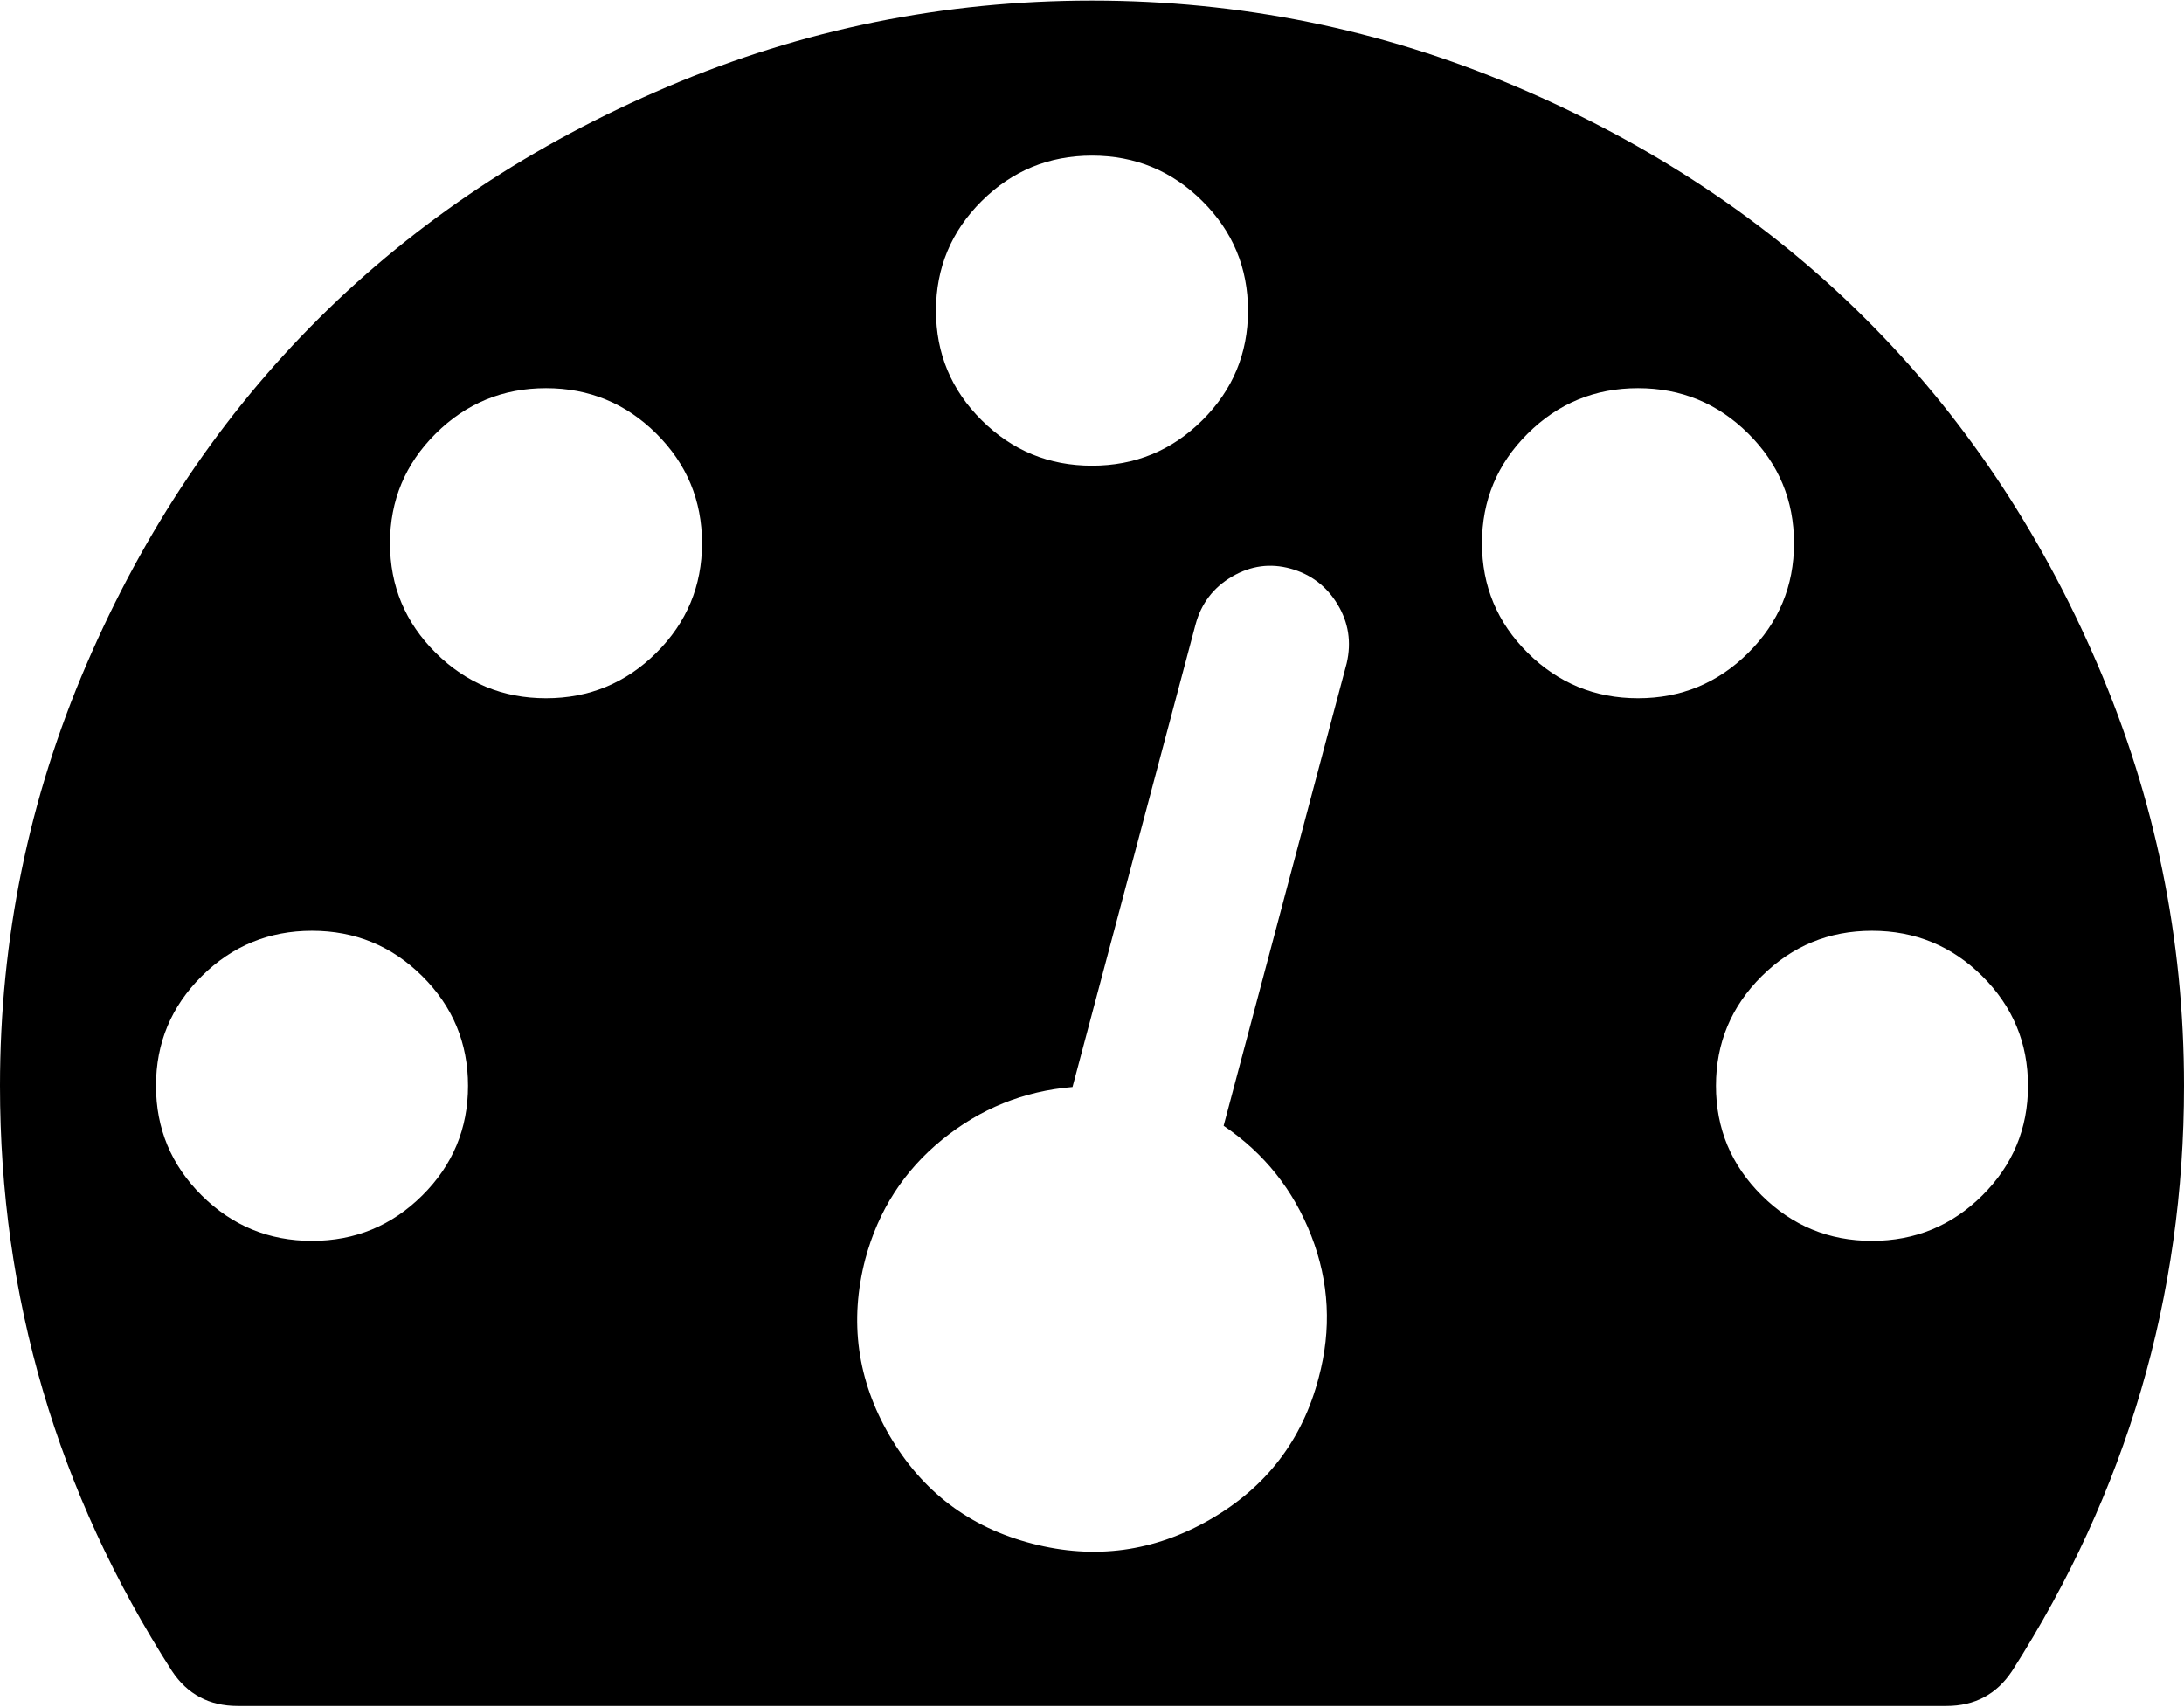
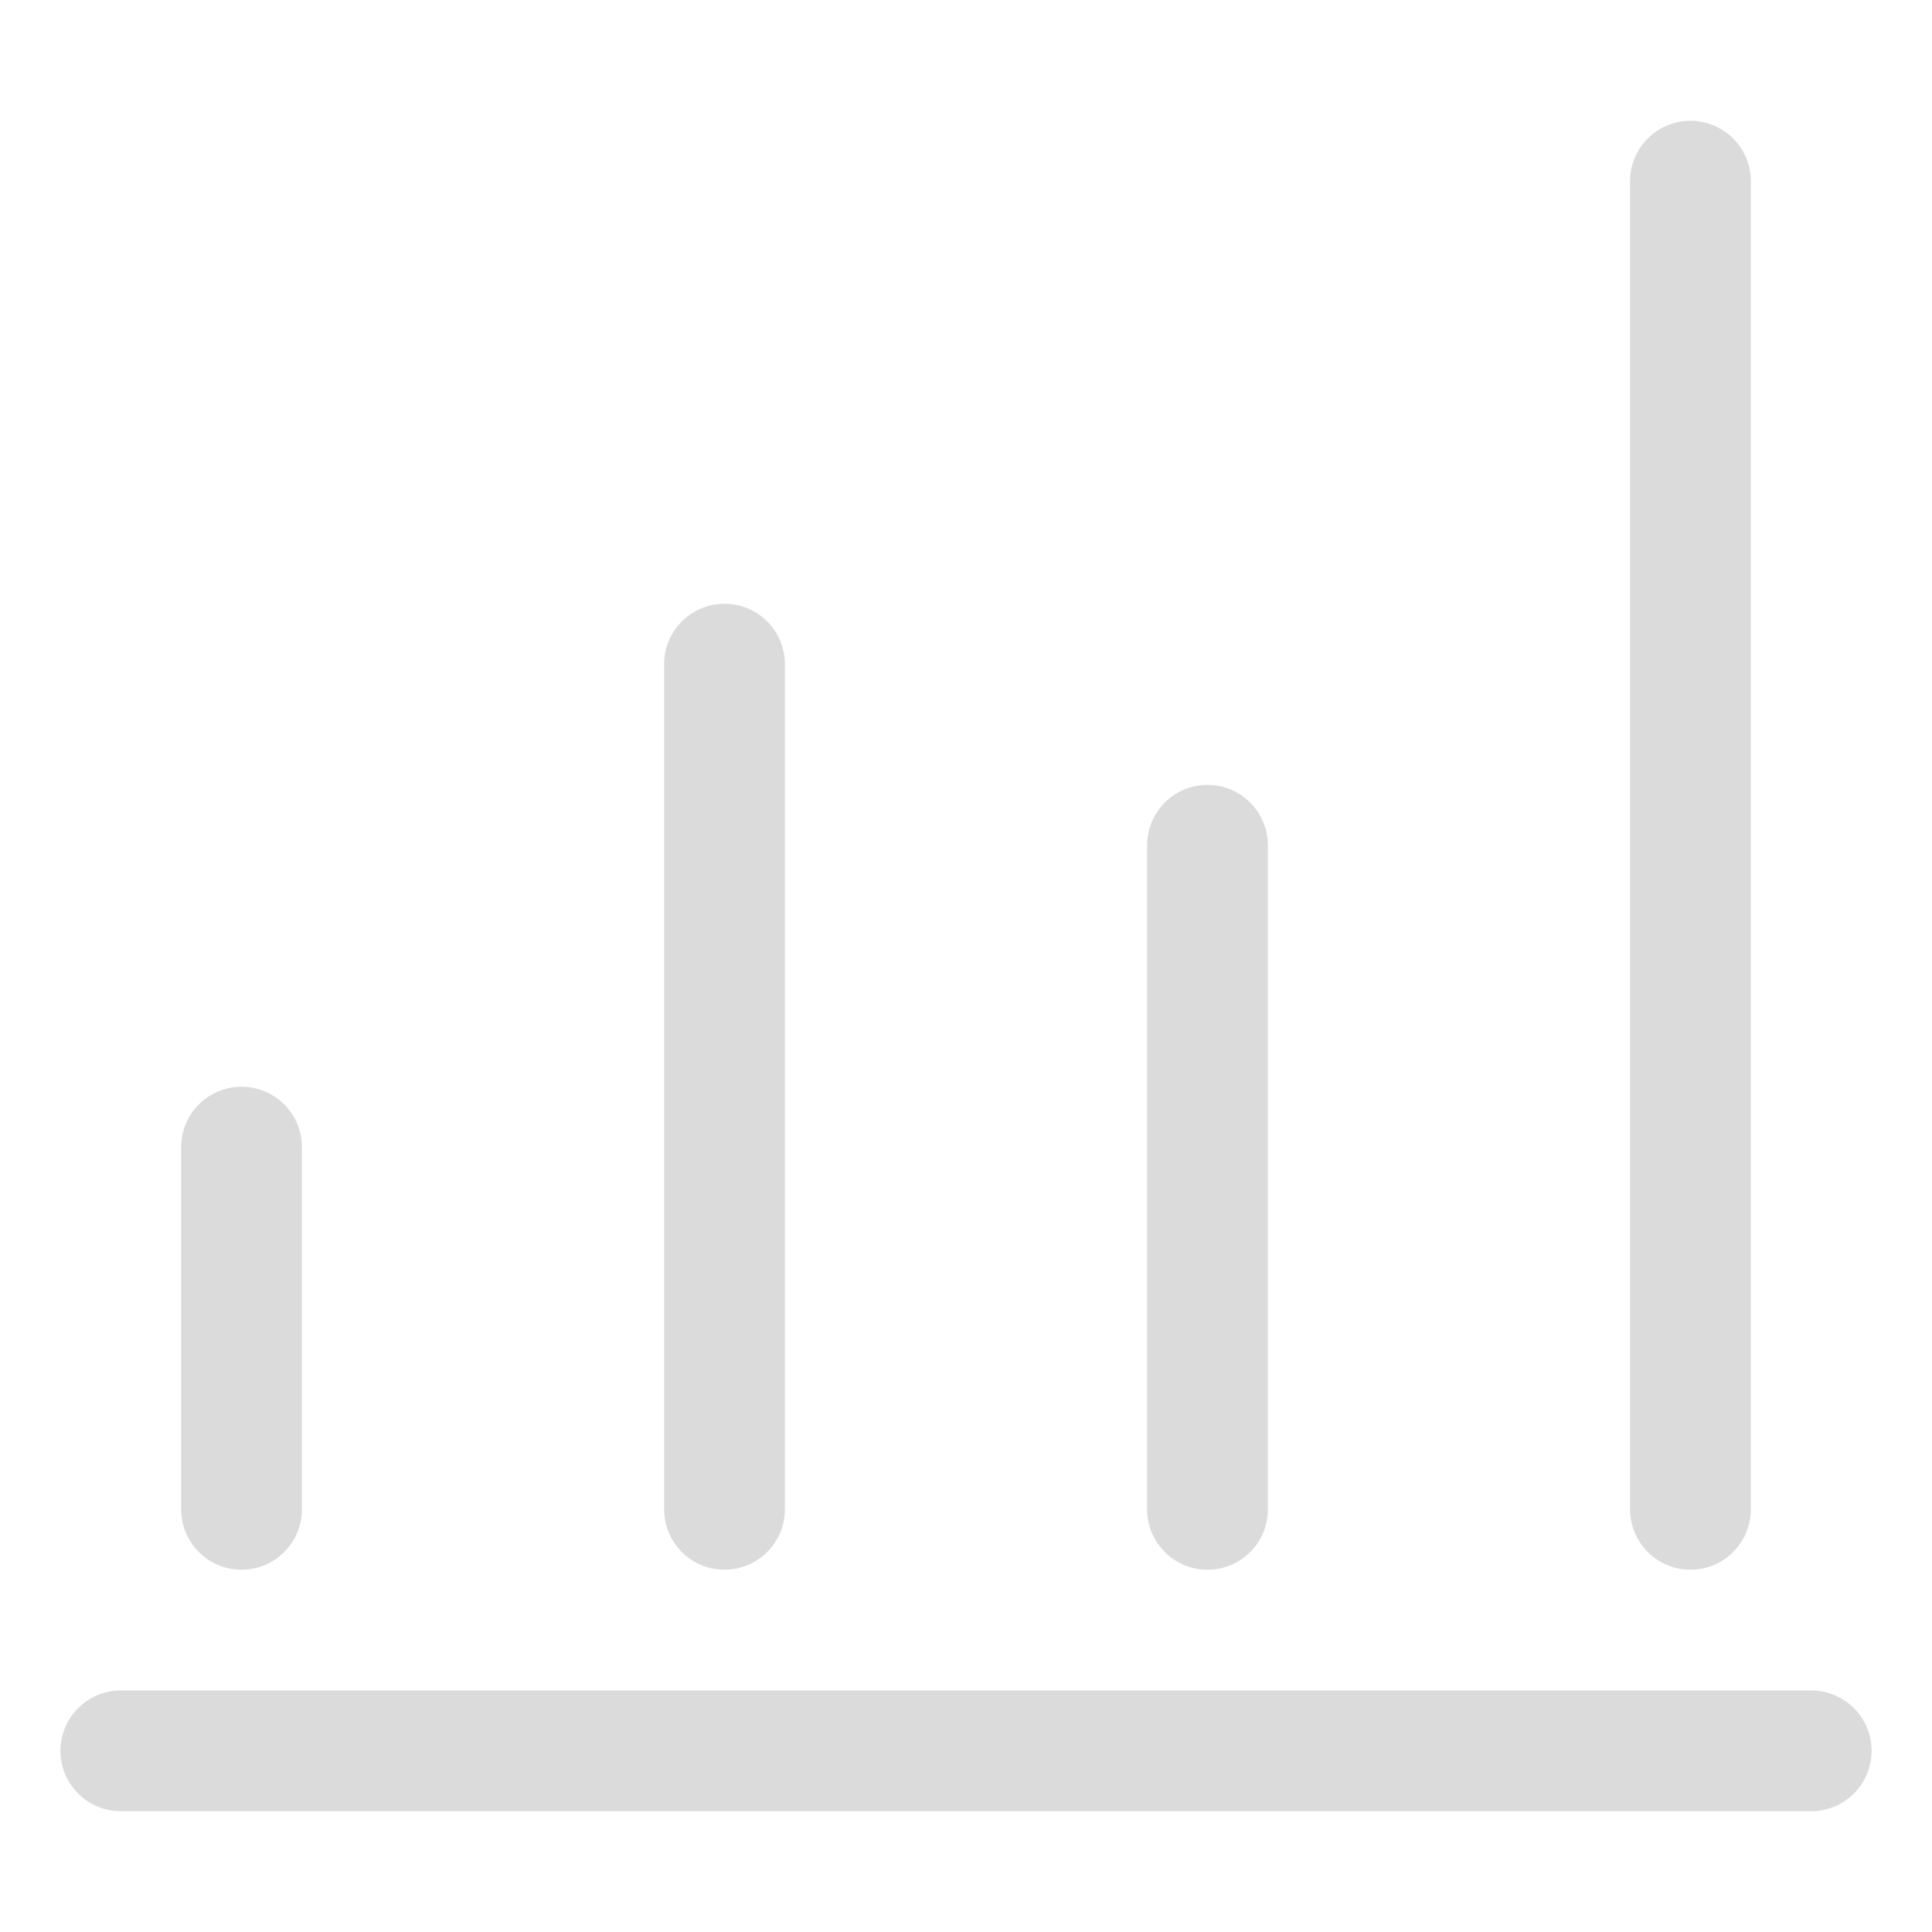
- <svg xmlns="http://www.w3.org/2000/svg" width="128" height="100">
-   <path d="M27.429 63.638c0-2.508-.893-4.65-2.679-6.424-1.786-1.775-3.94-2.662-6.464-2.662-2.524 0-4.679.887-6.465 2.662-1.785 1.774-2.678 3.916-2.678 6.424 0 2.508.893 4.65 2.678 6.424 1.786 1.775 3.94 2.662 6.465 2.662 2.524 0 4.678-.887 6.464-2.662 1.786-1.775 2.679-3.916 2.679-6.424zm13.714-31.801c0-2.508-.893-4.65-2.679-6.424-1.785-1.775-3.94-2.662-6.464-2.662-2.524 0-4.679.887-6.464 2.662-1.786 1.774-2.679 3.916-2.679 6.424 0 2.508.893 4.65 2.679 6.424 1.785 1.774 3.94 2.662 6.464 2.662 2.524 0 4.679-.888 6.464-2.662 1.786-1.775 2.679-3.916 2.679-6.424zM71.714 65.98l7.215-27.116c.285-1.23.107-2.378-.536-3.443-.643-1.064-1.56-1.762-2.75-2.094-1.19-.33-2.333-.177-3.429.462-1.095.639-1.81 1.573-2.143 2.804l-7.214 27.116c-2.857.237-5.405 1.266-7.643 3.088-2.238 1.822-3.738 4.152-4.5 6.992-.952 3.644-.476 7.098 1.429 10.364 1.905 3.265 4.69 5.37 8.357 6.317 3.667.947 7.143.474 10.429-1.42 3.285-1.892 5.404-4.66 6.357-8.305.762-2.84.619-5.607-.429-8.305-1.047-2.697-2.762-4.85-5.143-6.46zm47.143-2.342c0-2.508-.893-4.65-2.678-6.424-1.786-1.775-3.94-2.662-6.465-2.662-2.524 0-4.678.887-6.464 2.662-1.786 1.774-2.679 3.916-2.679 6.424 0 2.508.893 4.65 2.679 6.424 1.786 1.775 3.94 2.662 6.464 2.662 2.524 0 4.679-.887 6.465-2.662 1.785-1.775 2.678-3.916 2.678-6.424zm-45.714-45.43c0-2.509-.893-4.65-2.679-6.425C68.68 10.01 66.524 9.122 64 9.122c-2.524 0-4.679.887-6.464 2.661-1.786 1.775-2.679 3.916-2.679 6.425 0 2.508.893 4.65 2.679 6.424 1.785 1.774 3.94 2.662 6.464 2.662 2.524 0 4.679-.888 6.464-2.662 1.786-1.775 2.679-3.916 2.679-6.424zm32 13.629c0-2.508-.893-4.65-2.679-6.424-1.785-1.775-3.94-2.662-6.464-2.662-2.524 0-4.679.887-6.464 2.662-1.786 1.774-2.679 3.916-2.679 6.424 0 2.508.893 4.65 2.679 6.424 1.785 1.774 3.94 2.662 6.464 2.662 2.524 0 4.679-.888 6.464-2.662 1.786-1.775 2.679-3.916 2.679-6.424zM128 63.638c0 12.351-3.357 23.78-10.071 34.286-.905 1.372-2.19 2.058-3.858 2.058H13.93c-1.667 0-2.953-.686-3.858-2.058C3.357 87.465 0 76.037 0 63.638c0-8.613 1.69-16.847 5.071-24.703C8.452 31.08 13 24.312 18.714 18.634c5.715-5.68 12.524-10.199 20.429-13.559C47.048 1.715 55.333.035 64 .035c8.667 0 16.952 1.68 24.857 5.04 7.905 3.36 14.714 7.88 20.429 13.559 5.714 5.678 10.262 12.446 13.643 20.301 3.38 7.856 5.071 16.09 5.071 24.703z" />
+ <svg xmlns="http://www.w3.org/2000/svg" t="1576837697762" class="icon" viewBox="0 0 1024 1024" version="1.1" p-id="3000" width="300" height="300">
+   <defs>
+     <style type="text/css" />
+   </defs>
+   <path d="M895.981 64.021c17.672 0 31.999 14.326 31.999 31.999v703.966c0 17.672-14.326 31.999-31.999 31.999s-31.999-14.326-31.999-31.999V96.02c0-17.672 14.326-31.999 31.999-31.999zM639.994 416.005c17.672 0 31.999 14.326 31.999 31.999v351.984c0 17.672-14.326 31.999-31.999 31.999s-31.999-14.326-31.999-31.999V448.002c0-17.671 14.326-31.998 31.999-31.998z m-255.988-95.995c17.672 0 31.999 14.326 31.999 31.999v447.979c0 17.672-14.326 31.999-31.999 31.999s-31.999-14.326-31.999-31.999V352.007c0-17.671 14.326-31.998 31.999-31.998zM64.021 895.981H959.978c17.672 0 31.999 14.326 31.999 31.999s-14.326 31.999-31.999 31.999H64.021c-17.672 0-31.999-14.326-31.999-31.999s14.326-31.999 31.999-31.999z m63.998-319.985c17.672 0 31.999 14.326 31.999 31.999v191.991c0 17.672-14.326 31.999-31.999 31.999s-31.999-14.326-31.999-31.999V607.995c0-17.672 14.326-31.999 31.999-31.999z" p-id="3001" fill="#dbdbdb" />
</svg>
